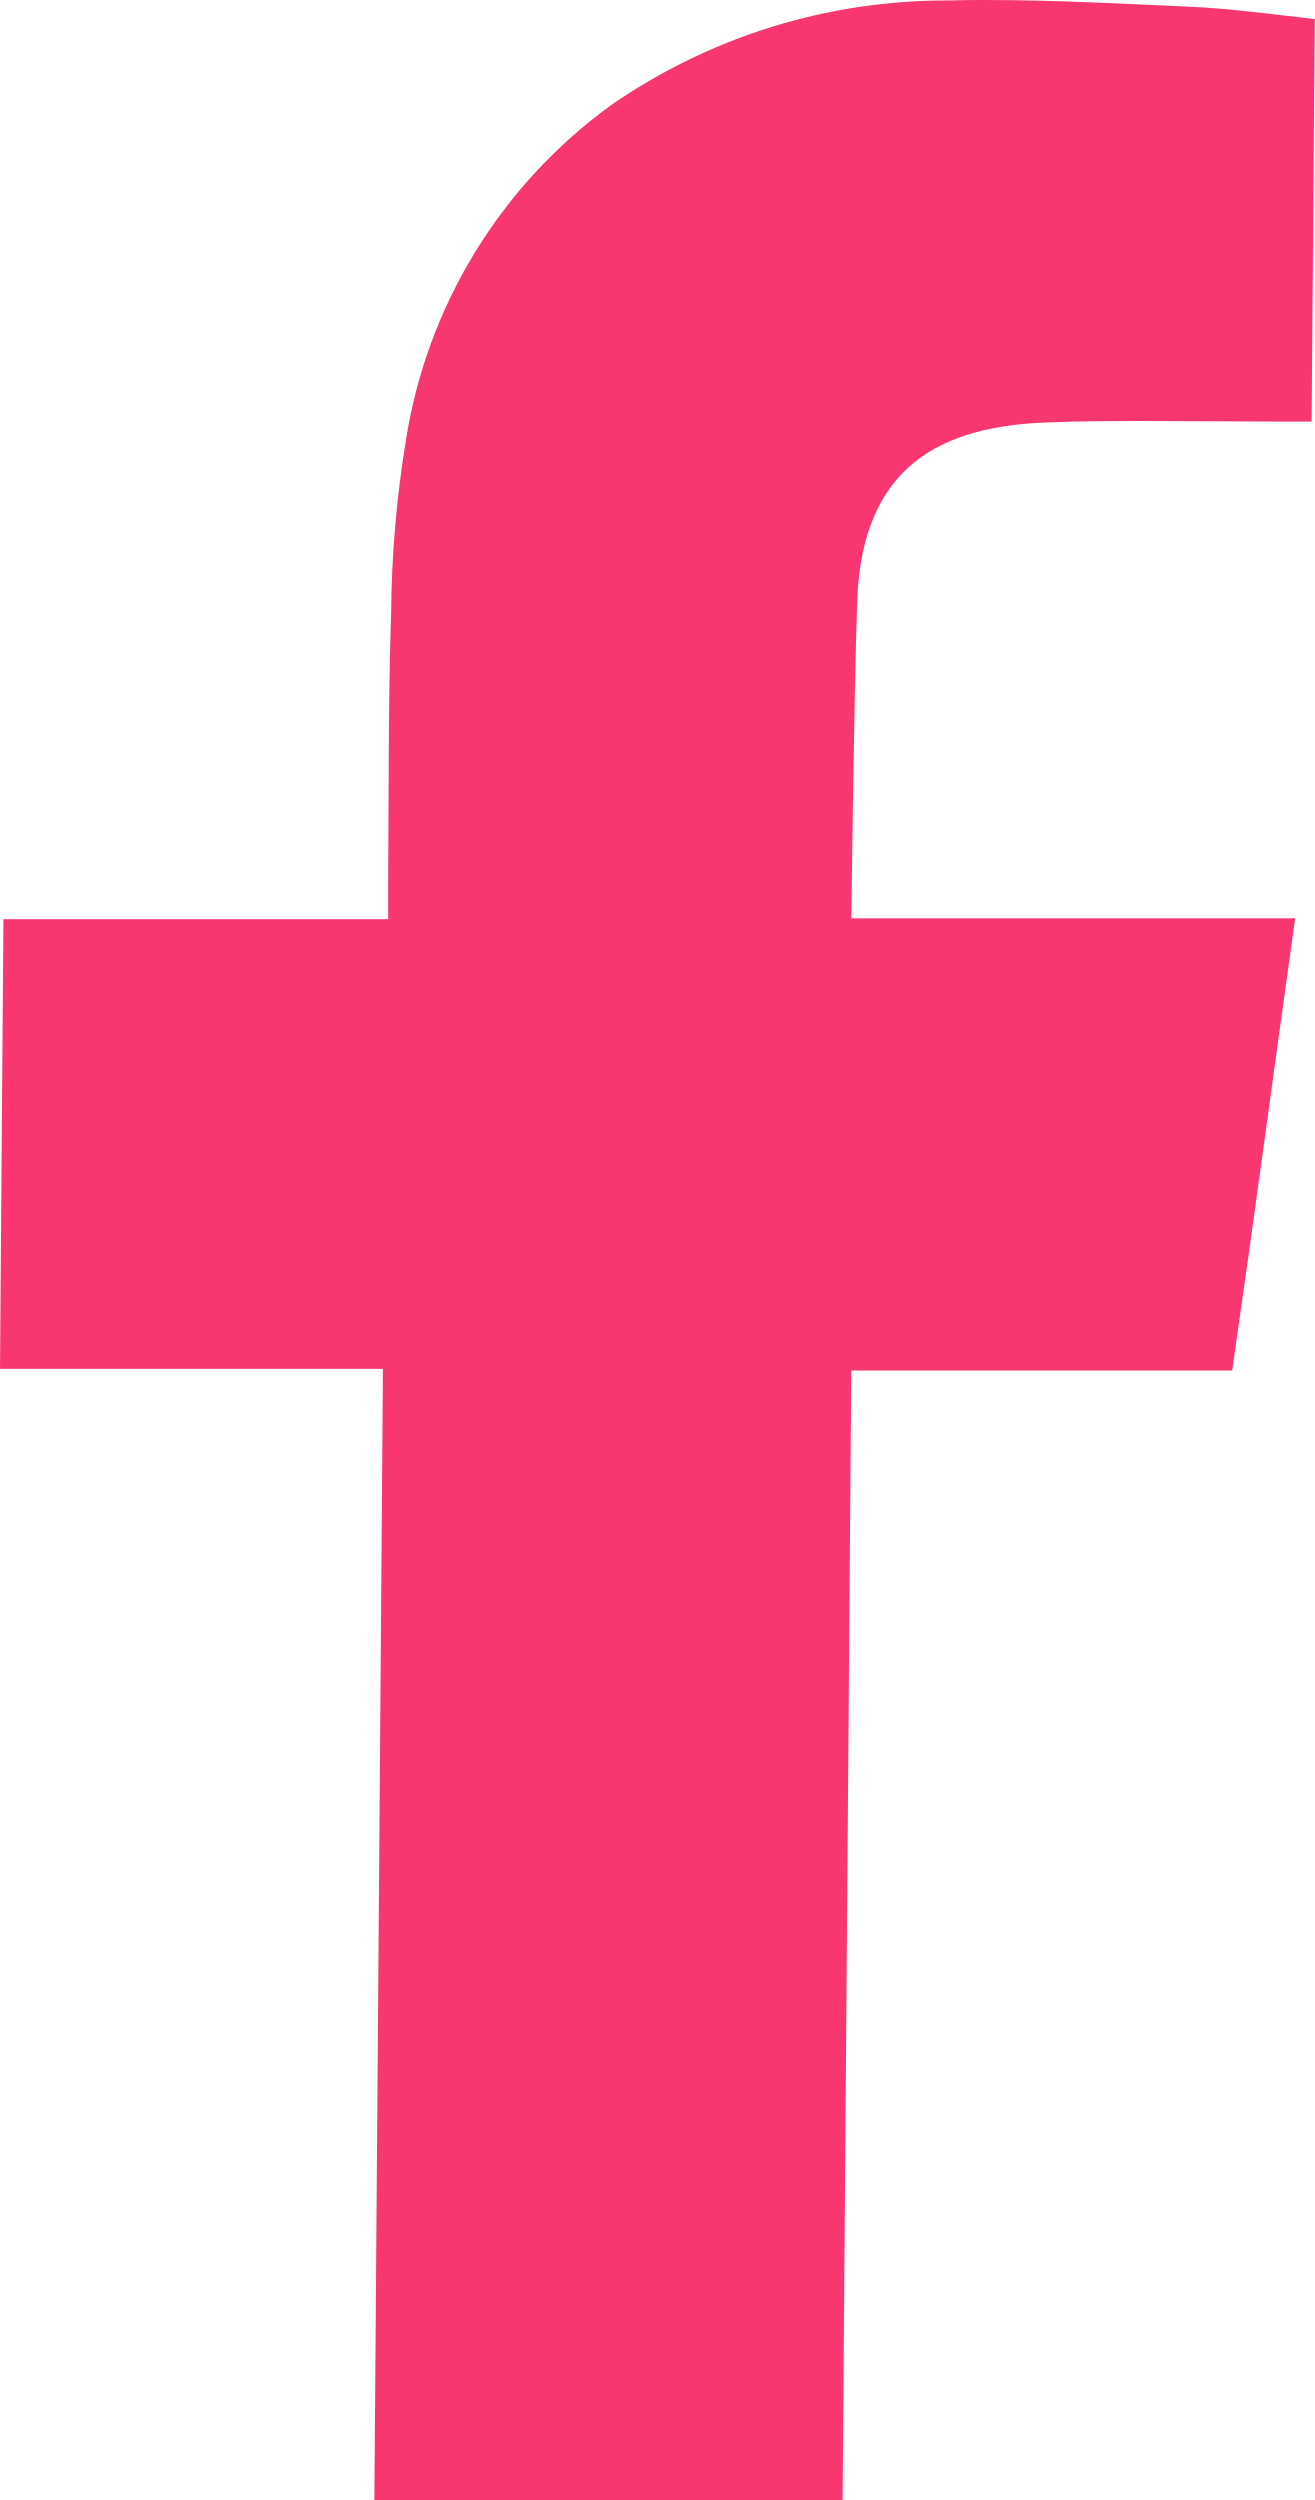
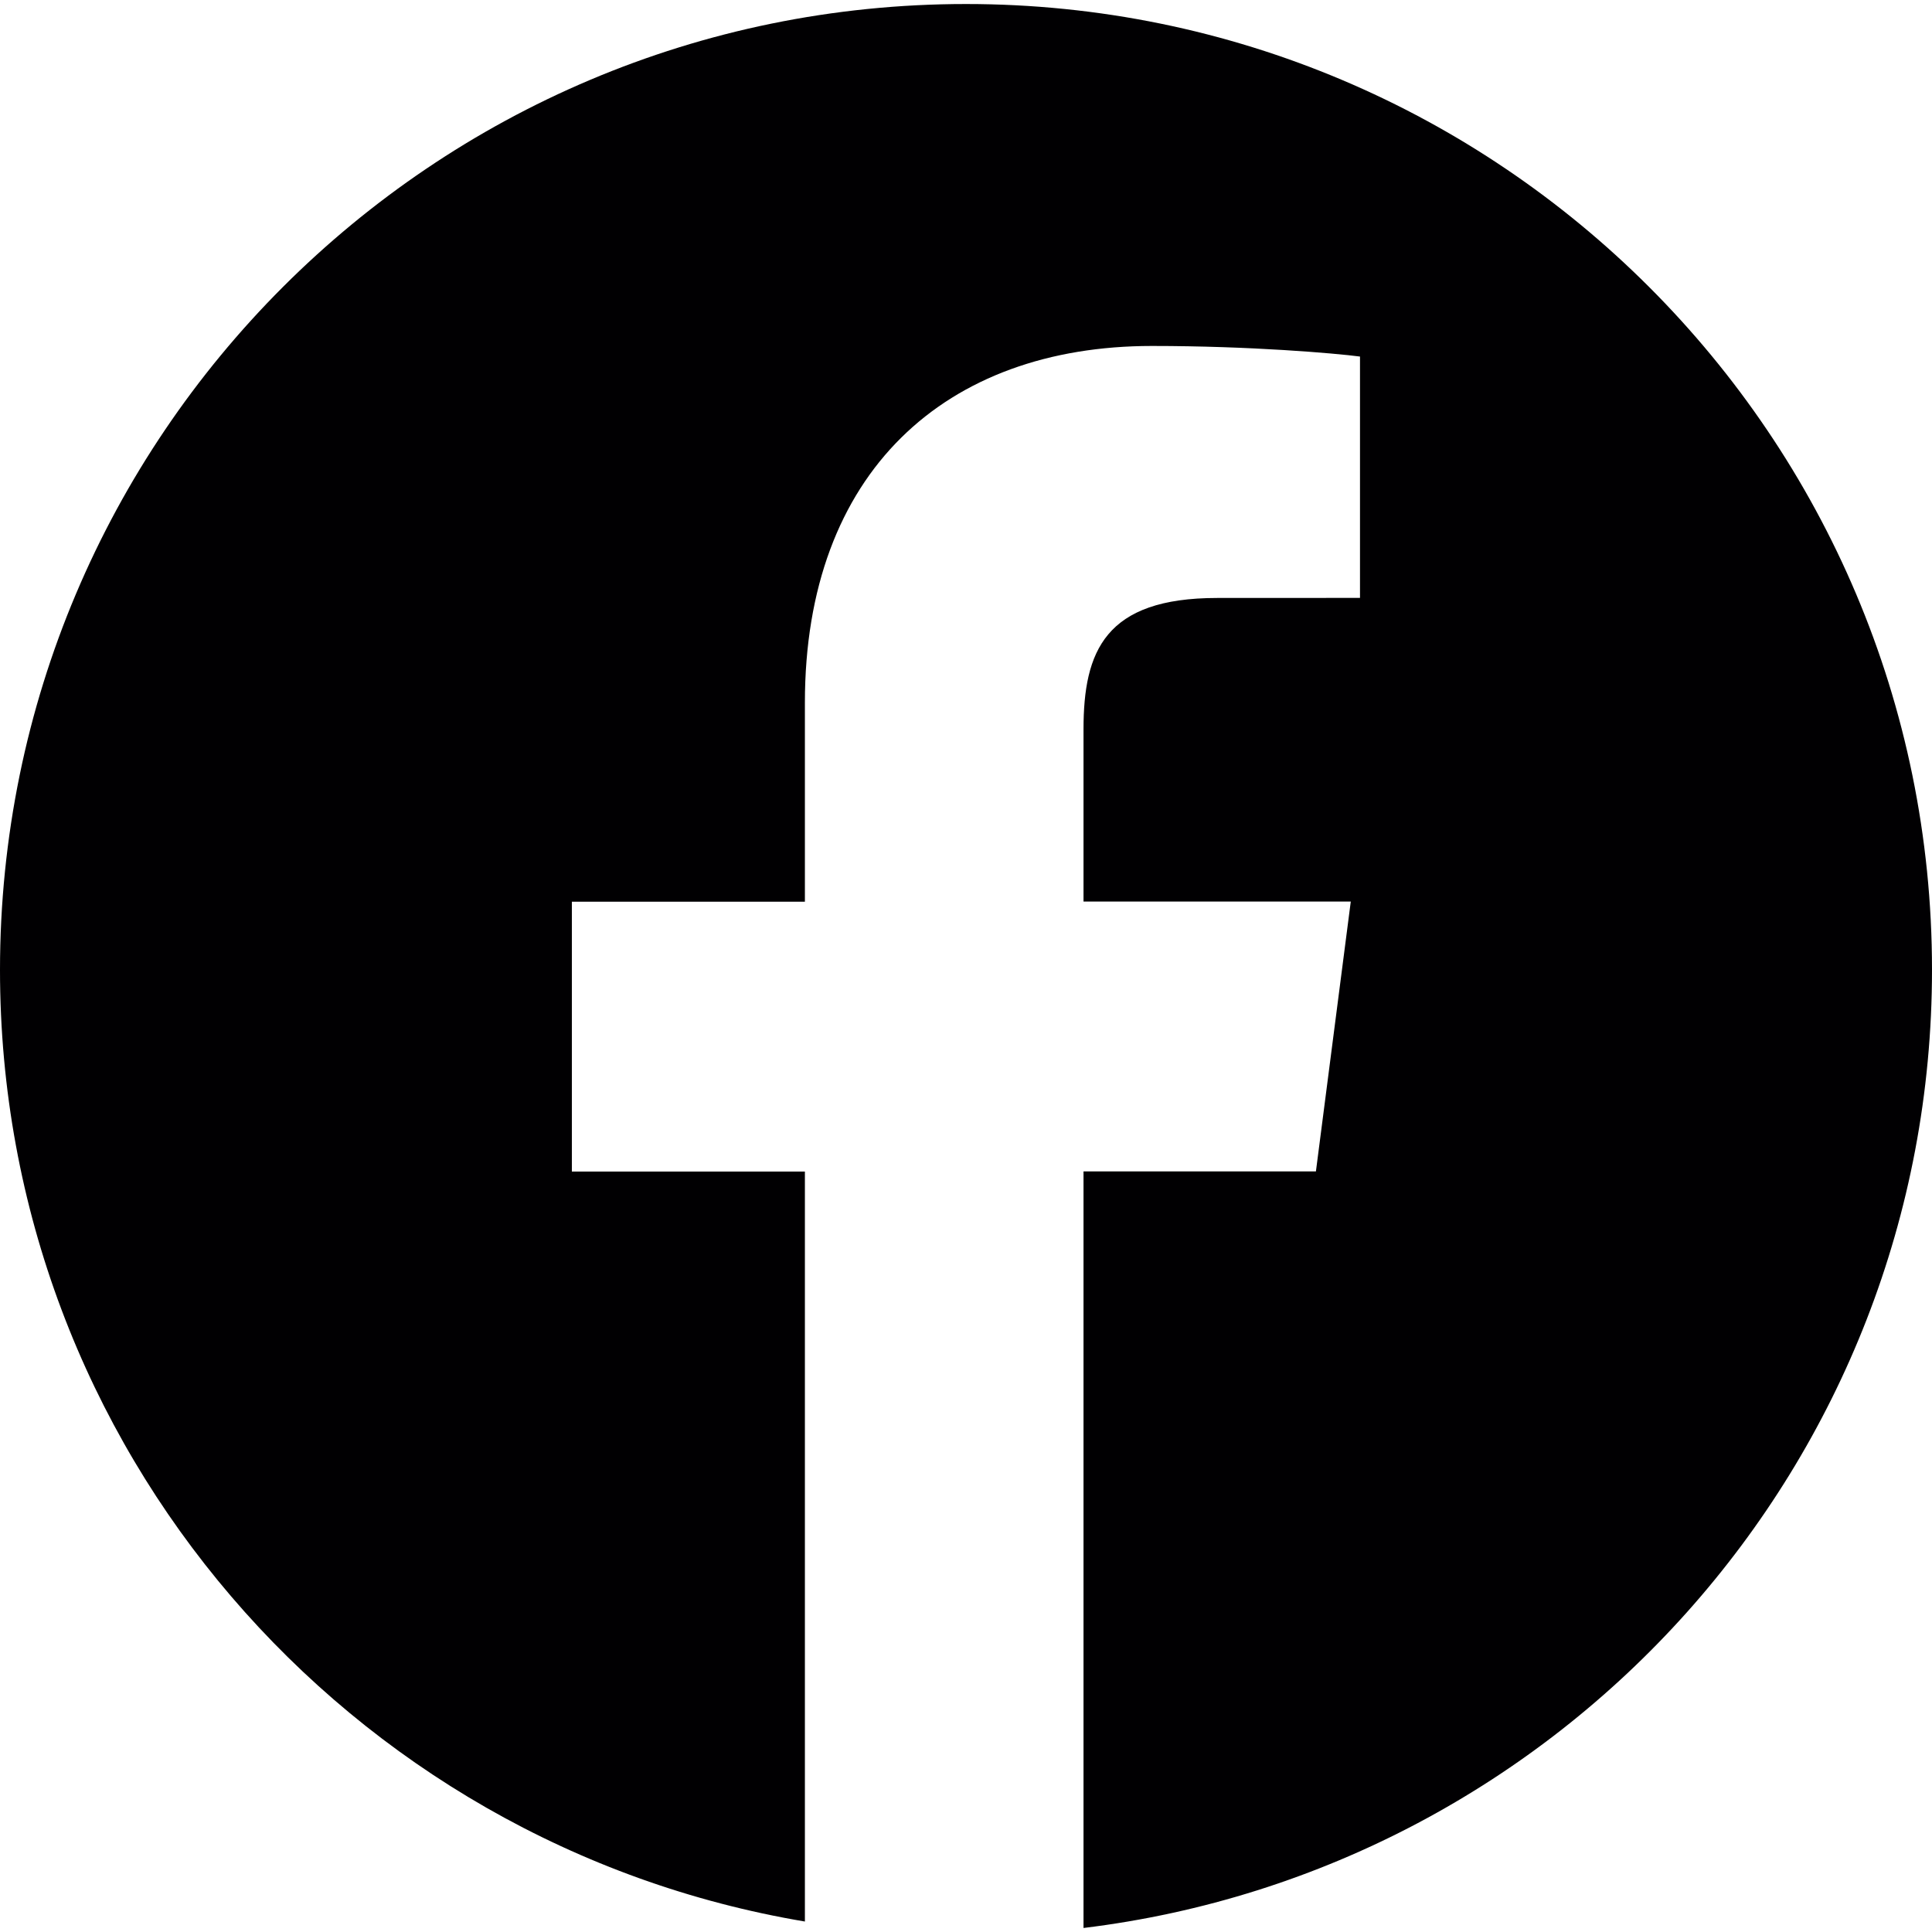
- <svg xmlns="http://www.w3.org/2000/svg" width="13.806" height="26.252" viewBox="0 0 13.806 26.252">
-   <g id="facebook" transform="translate(356.193 -77.8)">
-     <path id="Caminho_275" data-name="Caminho 275" d="M-345.839,77.8c.7,0,1.409.038,2.109.069.457.019.914.084,1.343.131l-.033,4.227h-.335c-.464,0-.928-.006-1.392-.006-.348,0-.7,0-1.044.015-1.12.037-1.944.457-2,1.857-.035,1.008-.061,3.233-.062,3.35.058,0,1.165,0,2.279,0,.557,0,1.1,0,1.481,0h.9c-.227,1.624-.435,3.182-.661,4.749h-4l-.091,11.86h-4.917l.09-11.878h-4.021l.036-4.722h4.04l0-.354c.007-.952,0-1.9.031-2.856a11.762,11.762,0,0,1,.154-1.81,5.374,5.374,0,0,1,2.154-3.527,6.184,6.184,0,0,1,3.545-1.1C-346.1,77.8-345.969,77.8-345.839,77.8Z" fill="#f83771" />
+ <svg xmlns="http://www.w3.org/2000/svg" version="1.1" id="Capa_1" x="0px" y="0px" viewBox="0 0 167.657 167.657" style="enable-background:new 0 0 167.657 167.657;" xml:space="preserve">
+   <g>
+     <path style="fill:#010002;" d="M83.829,0.349C37.532,0.349,0,37.881,0,84.178c0,41.523,30.222,75.911,69.848,82.57v-65.081H49.626   v-23.42h20.222V60.978c0-20.037,12.238-30.956,30.115-30.956c8.562,0,15.92,0.638,18.056,0.919v20.944l-12.399,0.006   c-9.72,0-11.594,4.618-11.594,11.397v14.947h23.193l-3.025,23.42H94.026v65.653c41.476-5.048,73.631-40.312,73.631-83.154   C167.657,37.881,130.125,0.349,83.829,0.349z" />
  </g>
+   <g>
+ </g>
+   <g>
+ </g>
+   <g>
+ </g>
+   <g>
+ </g>
+   <g>
+ </g>
+   <g>
+ </g>
+   <g>
+ </g>
+   <g>
+ </g>
+   <g>
+ </g>
+   <g>
+ </g>
+   <g>
+ </g>
+   <g>
+ </g>
+   <g>
+ </g>
+   <g>
+ </g>
+   <g>
+ </g>
</svg>
